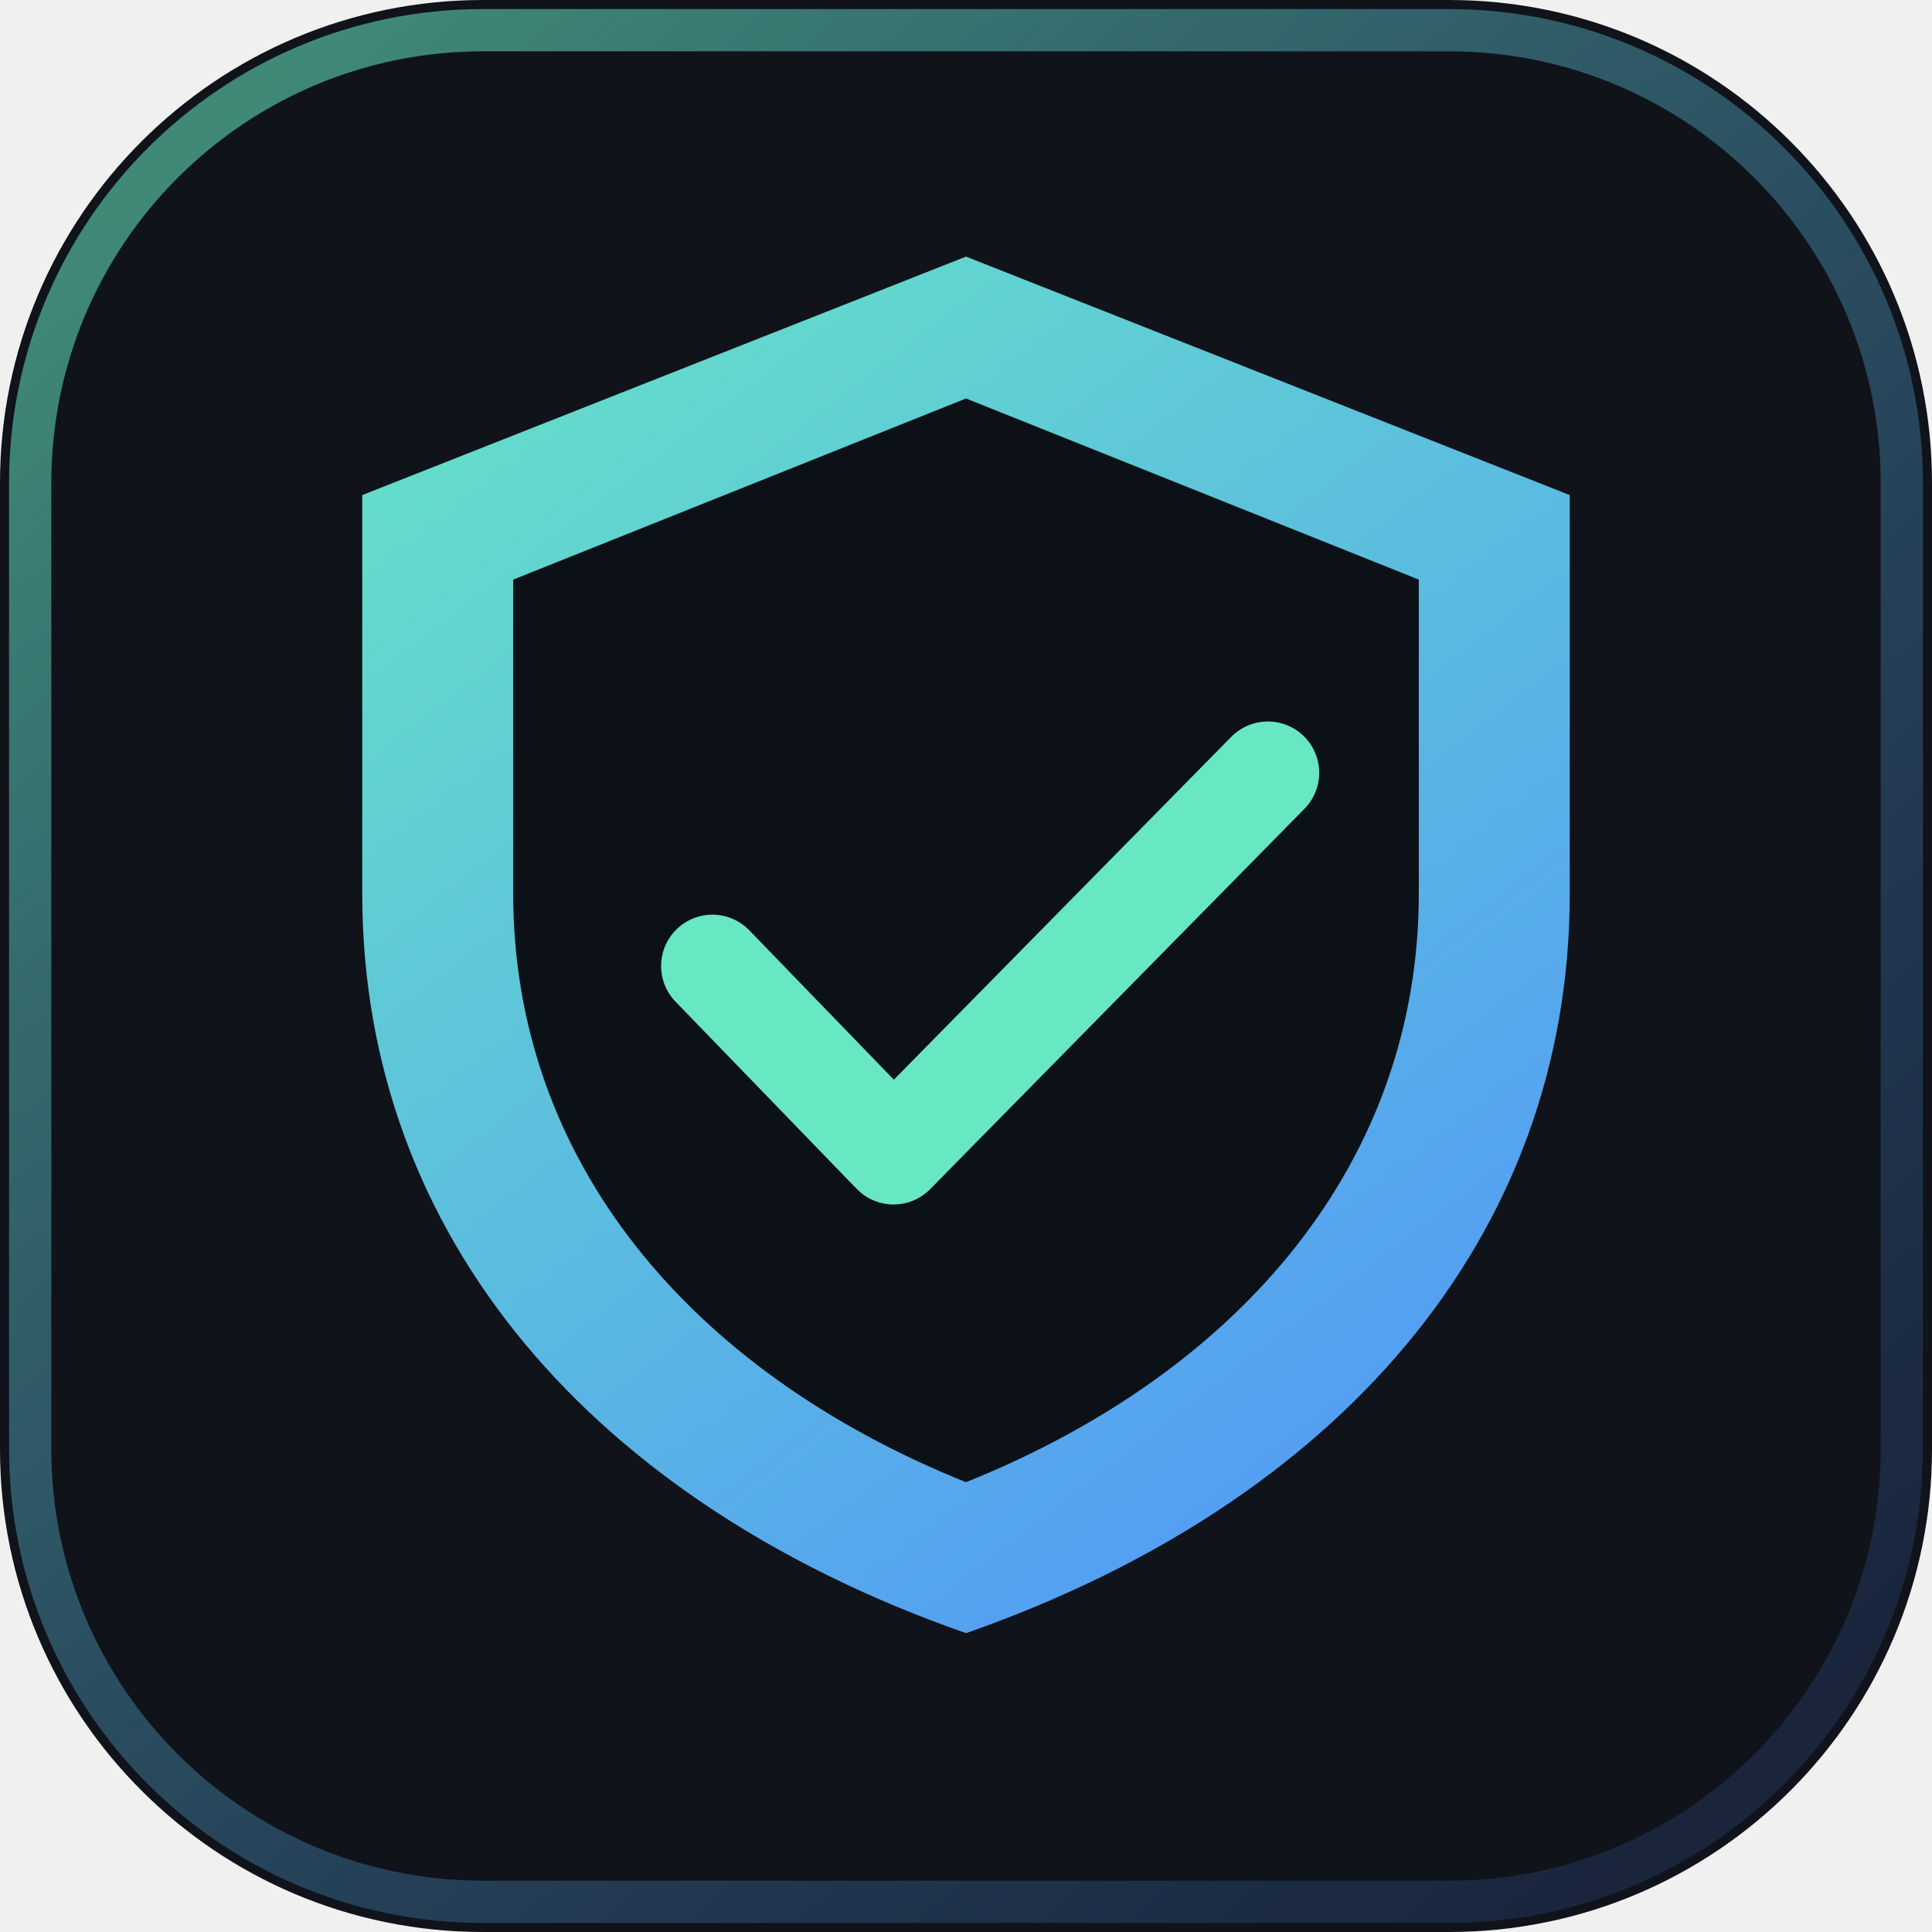
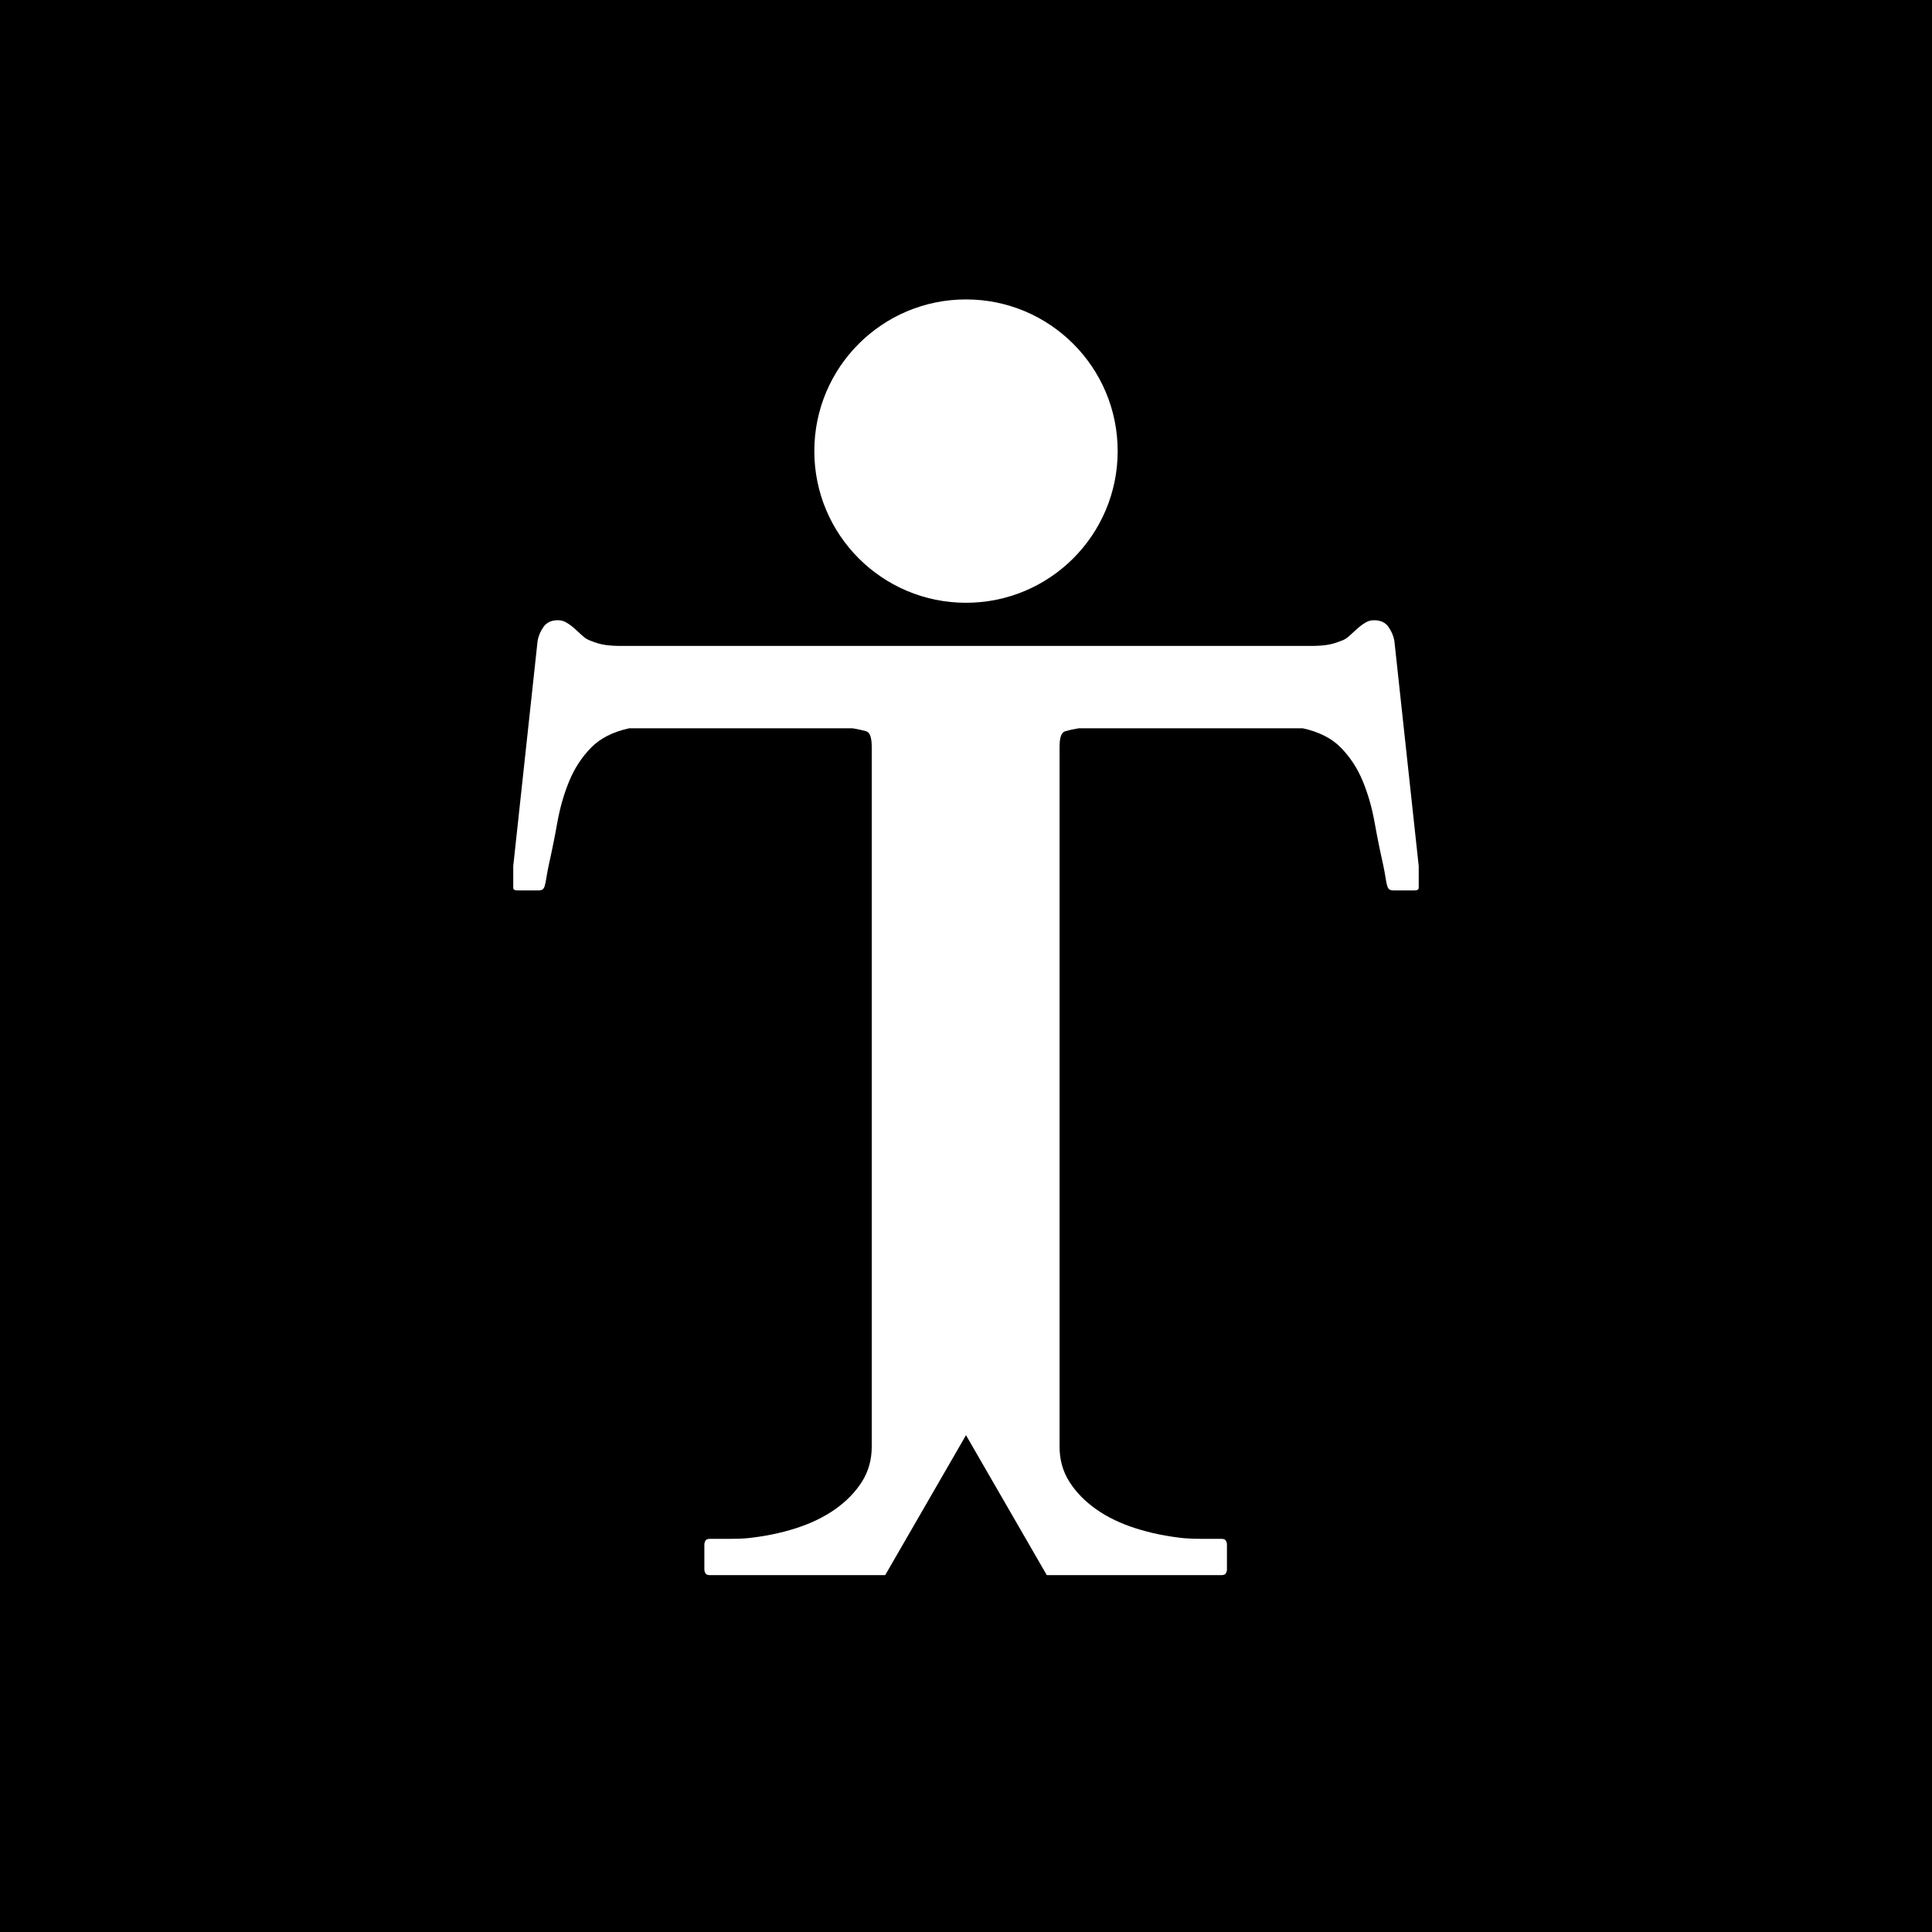
- <svg xmlns="http://www.w3.org/2000/svg" viewBox="0 0 64 64" role="img" aria-label="Integrity Browser">
+ <svg xmlns="http://www.w3.org/2000/svg" width="2000" zoomAndPan="magnify" viewBox="0 0 1500 1500" height="2000" preserveAspectRatio="xMidYMid meet" version="1.0">
  <defs>
-     <linearGradient id="shield" x1="12" y1="6" x2="52" y2="58" gradientUnits="userSpaceOnUse">
-       <stop stop-color="#67e8c3" />
-       <stop offset="1" stop-color="#4f8cff" />
-     </linearGradient>
-     <linearGradient id="ring" x1="8" y1="4" x2="56" y2="60" gradientUnits="userSpaceOnUse">
-       <stop stop-color="#67e8c3" stop-opacity=".55" />
-       <stop offset="1" stop-color="#4f8cff" stop-opacity=".15" />
-     </linearGradient>
+     <g />
+     <clipPath id="9742821eb3">
+       <path d="M 632.234 232.469 L 867.734 232.469 L 867.734 467.969 L 632.234 467.969 Z M 632.234 232.469 " clip-rule="nonzero" />
+     </clipPath>
+     <clipPath id="bc141201ea">
+       <path d="M 513.359 1114.273 L 986.609 1114.273 L 986.609 1500 L 513.359 1500 Z M 513.359 1114.273 " clip-rule="nonzero" />
+     </clipPath>
  </defs>
-   <rect width="64" height="64" rx="16" fill="#10131a" />
-   <rect x="1" y="1" width="62" height="62" rx="15" fill="none" stroke="url(#ring)" stroke-width="1.4" />
-   <path d="M32 8.5 52 16.4v13.2c0 11.4-7.7 20.2-20 24.5-12.3-4.3-20-13.1-20-24.5V16.4L32 8.5Z" fill="url(#shield)" />
-   <path d="M32 13.2 47 19.2v10.4c0 8.8-5.8 15.8-15 19.5-9.2-3.7-15-10.7-15-19.5V19.2l15-6Z" fill="#0c1118" />
-   <path d="m23.6 32 6 6.2L42 25.6" fill="none" stroke="#67e8c3" stroke-width="3.4" stroke-linecap="round" stroke-linejoin="round" />
+   <rect x="-150" width="1800" fill="#ffffff" y="-150" height="1800" fill-opacity="1" />
+   <rect x="-150" width="1800" fill="#000000" y="-150" height="1800" fill-opacity="1" />
+   <g fill="#ffffff" fill-opacity="1">
+     <g transform="translate(365.7372, 1222.914)">
+       <g>
+         <path d="M 311.078 -643.141 C 311.078 -650.305 309.629 -654.316 306.734 -655.172 C 303.836 -656.023 300.344 -656.789 296.25 -657.469 L 122.797 -657.469 C 110.172 -654.738 100.273 -649.707 93.109 -642.375 C 85.953 -635.039 80.328 -626.426 76.234 -616.531 C 72.141 -606.645 69.066 -595.988 67.016 -584.562 C 64.973 -573.133 62.758 -562.133 60.375 -551.562 C 59.688 -548.488 59.004 -544.816 58.328 -540.547 C 57.648 -536.285 56.969 -533.816 56.281 -533.141 C 55.602 -532.117 54.41 -531.609 52.703 -531.609 L 35.812 -531.609 C 33.77 -531.609 32.75 -532.289 32.75 -533.656 L 32.75 -550.531 L 51.672 -725.516 C 52.359 -729.266 53.895 -732.844 56.281 -736.25 C 58.664 -739.664 62.414 -741.375 67.531 -741.375 C 69.926 -741.375 72.227 -740.691 74.438 -739.328 C 76.656 -737.961 78.785 -736.344 80.828 -734.469 C 82.879 -732.594 84.844 -730.801 86.719 -729.094 C 88.594 -727.395 90.555 -726.203 92.609 -725.516 C 96.703 -723.816 100.539 -722.707 104.125 -722.188 C 107.707 -721.676 111.711 -721.422 116.141 -721.422 L 652.359 -721.422 C 656.785 -721.422 660.789 -721.676 664.375 -722.188 C 667.957 -722.707 671.797 -723.816 675.891 -725.516 C 677.93 -726.203 679.891 -727.395 681.766 -729.094 C 683.648 -730.801 685.613 -732.594 687.656 -734.469 C 689.707 -736.344 691.836 -737.961 694.047 -739.328 C 696.266 -740.691 698.566 -741.375 700.953 -741.375 C 706.078 -741.375 709.832 -739.664 712.219 -736.25 C 714.602 -732.844 716.141 -729.266 716.828 -725.516 L 735.75 -550.531 L 735.75 -533.656 C 735.75 -532.289 734.727 -531.609 732.688 -531.609 L 715.797 -531.609 C 714.086 -531.609 712.895 -532.117 712.219 -533.141 C 711.531 -533.816 710.844 -536.285 710.156 -540.547 C 709.477 -544.816 708.801 -548.488 708.125 -551.562 C 705.738 -562.133 703.52 -573.133 701.469 -584.562 C 699.426 -595.988 696.359 -606.645 692.266 -616.531 C 688.172 -626.426 682.539 -635.039 675.375 -642.375 C 668.219 -649.707 658.328 -654.738 645.703 -657.469 L 471.734 -657.469 C 467.648 -656.789 464.156 -656.023 461.25 -655.172 C 458.352 -654.316 456.906 -650.305 456.906 -643.141 L 456.906 -99.766 C 456.906 -89.535 459.461 -80.41 464.578 -72.391 C 469.691 -64.379 476.598 -57.301 485.297 -51.156 C 493.992 -45.02 504.227 -40.078 516 -36.328 C 527.77 -32.578 540.305 -30.02 553.609 -28.656 C 557.359 -28.312 562.129 -28.141 567.922 -28.141 C 573.723 -28.141 578.672 -28.141 582.766 -28.141 C 584.473 -28.141 585.582 -27.629 586.094 -26.609 C 586.602 -25.586 586.859 -24.734 586.859 -24.047 L 586.859 -4.094 C 586.859 -3.406 586.602 -2.551 586.094 -1.531 C 585.582 -0.508 584.473 0 582.766 0 L 185.219 0 C 183.508 0 182.398 -0.508 181.891 -1.531 C 181.379 -2.551 181.125 -3.406 181.125 -4.094 L 181.125 -24.047 C 181.125 -24.734 181.379 -25.586 181.891 -26.609 C 182.398 -27.629 183.508 -28.141 185.219 -28.141 C 188.969 -28.141 193.828 -28.141 199.797 -28.141 C 205.766 -28.141 210.625 -28.312 214.375 -28.656 C 227.676 -30.02 240.211 -32.578 251.984 -36.328 C 263.754 -40.078 273.988 -45.02 282.688 -51.156 C 291.383 -57.301 298.289 -64.379 303.406 -72.391 C 308.52 -80.41 311.078 -89.535 311.078 -99.766 Z M 311.078 -643.141 " />
+       </g>
+     </g>
+   </g>
+   <g clip-path="url(#9742821eb3)">
+     <path fill="#ffffff" d="M 749.996 232.469 C 684.934 232.469 632.234 285.164 632.234 350.23 C 632.234 415.293 684.934 467.992 749.996 467.992 C 815.062 467.992 867.758 415.293 867.758 350.23 C 867.758 285.164 815.062 232.469 749.996 232.469 Z M 749.996 232.469 " fill-opacity="1" fill-rule="nonzero" />
+   </g>
+   <g clip-path="url(#bc141201ea)">
+     <path fill="#000000" d="M 513.516 1523.867 L 749.996 1114.273 L 986.477 1523.867 Z M 513.516 1523.867 " fill-opacity="1" fill-rule="nonzero" />
+   </g>
</svg>
